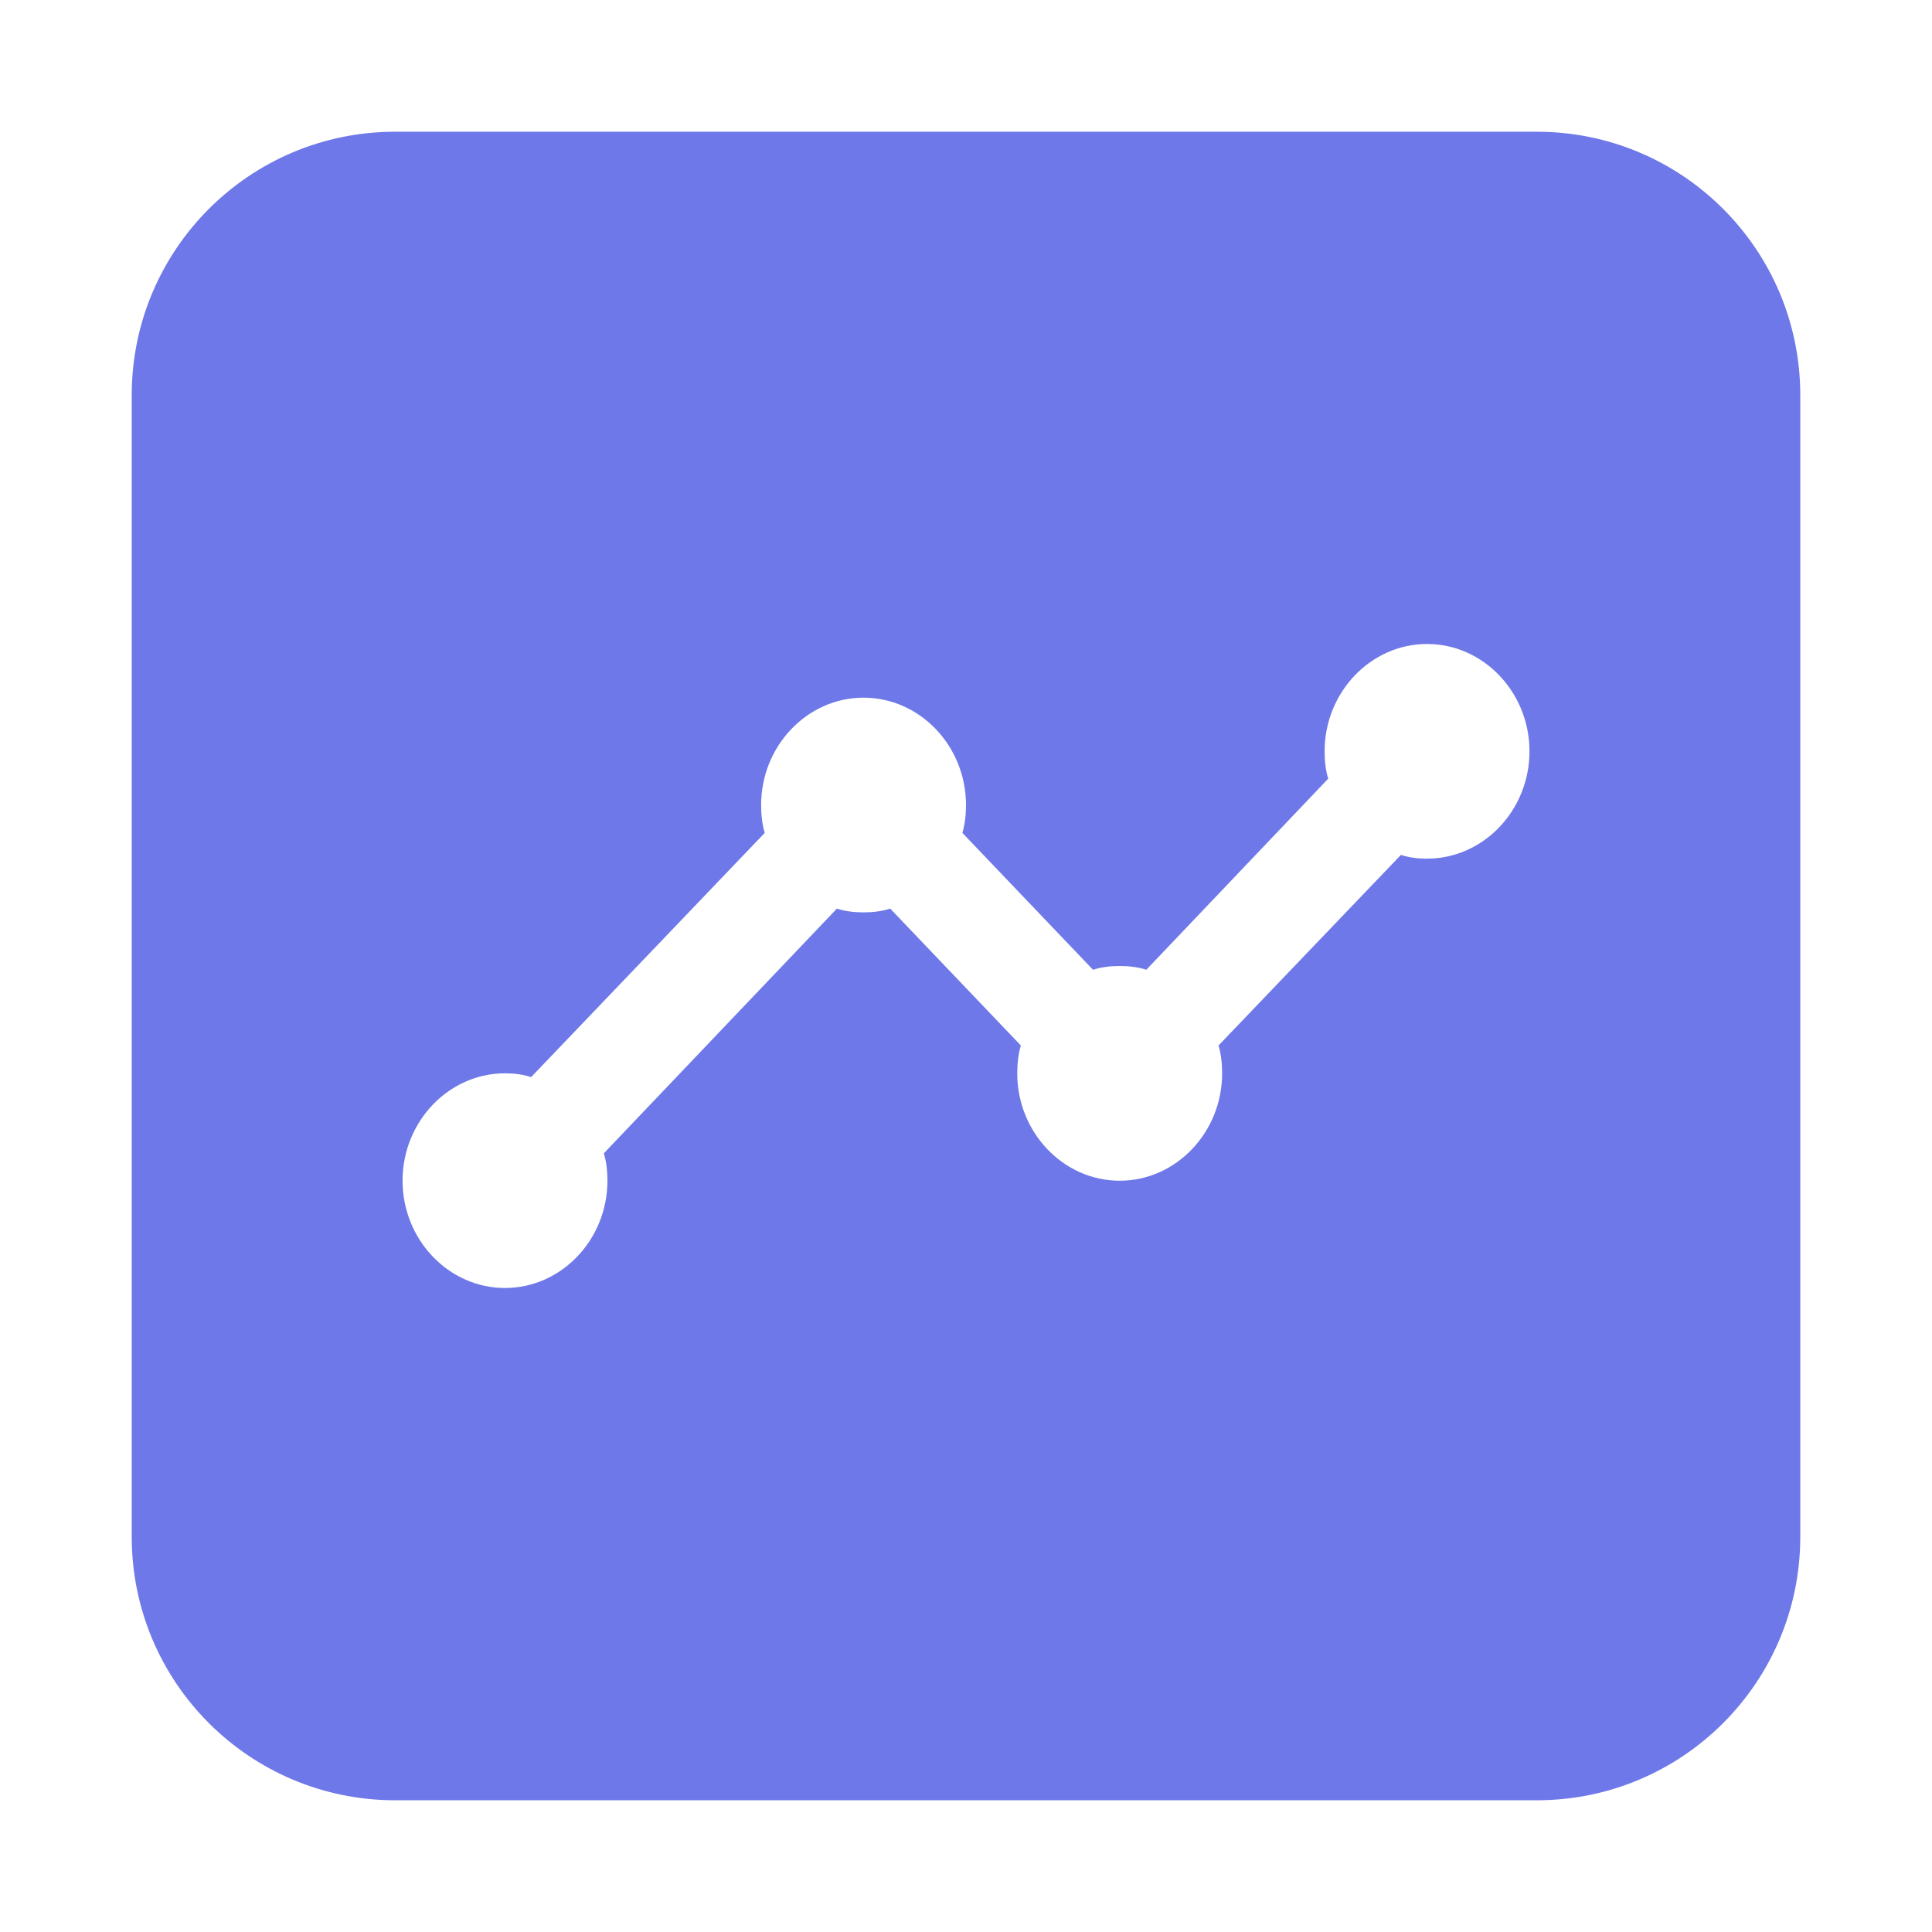
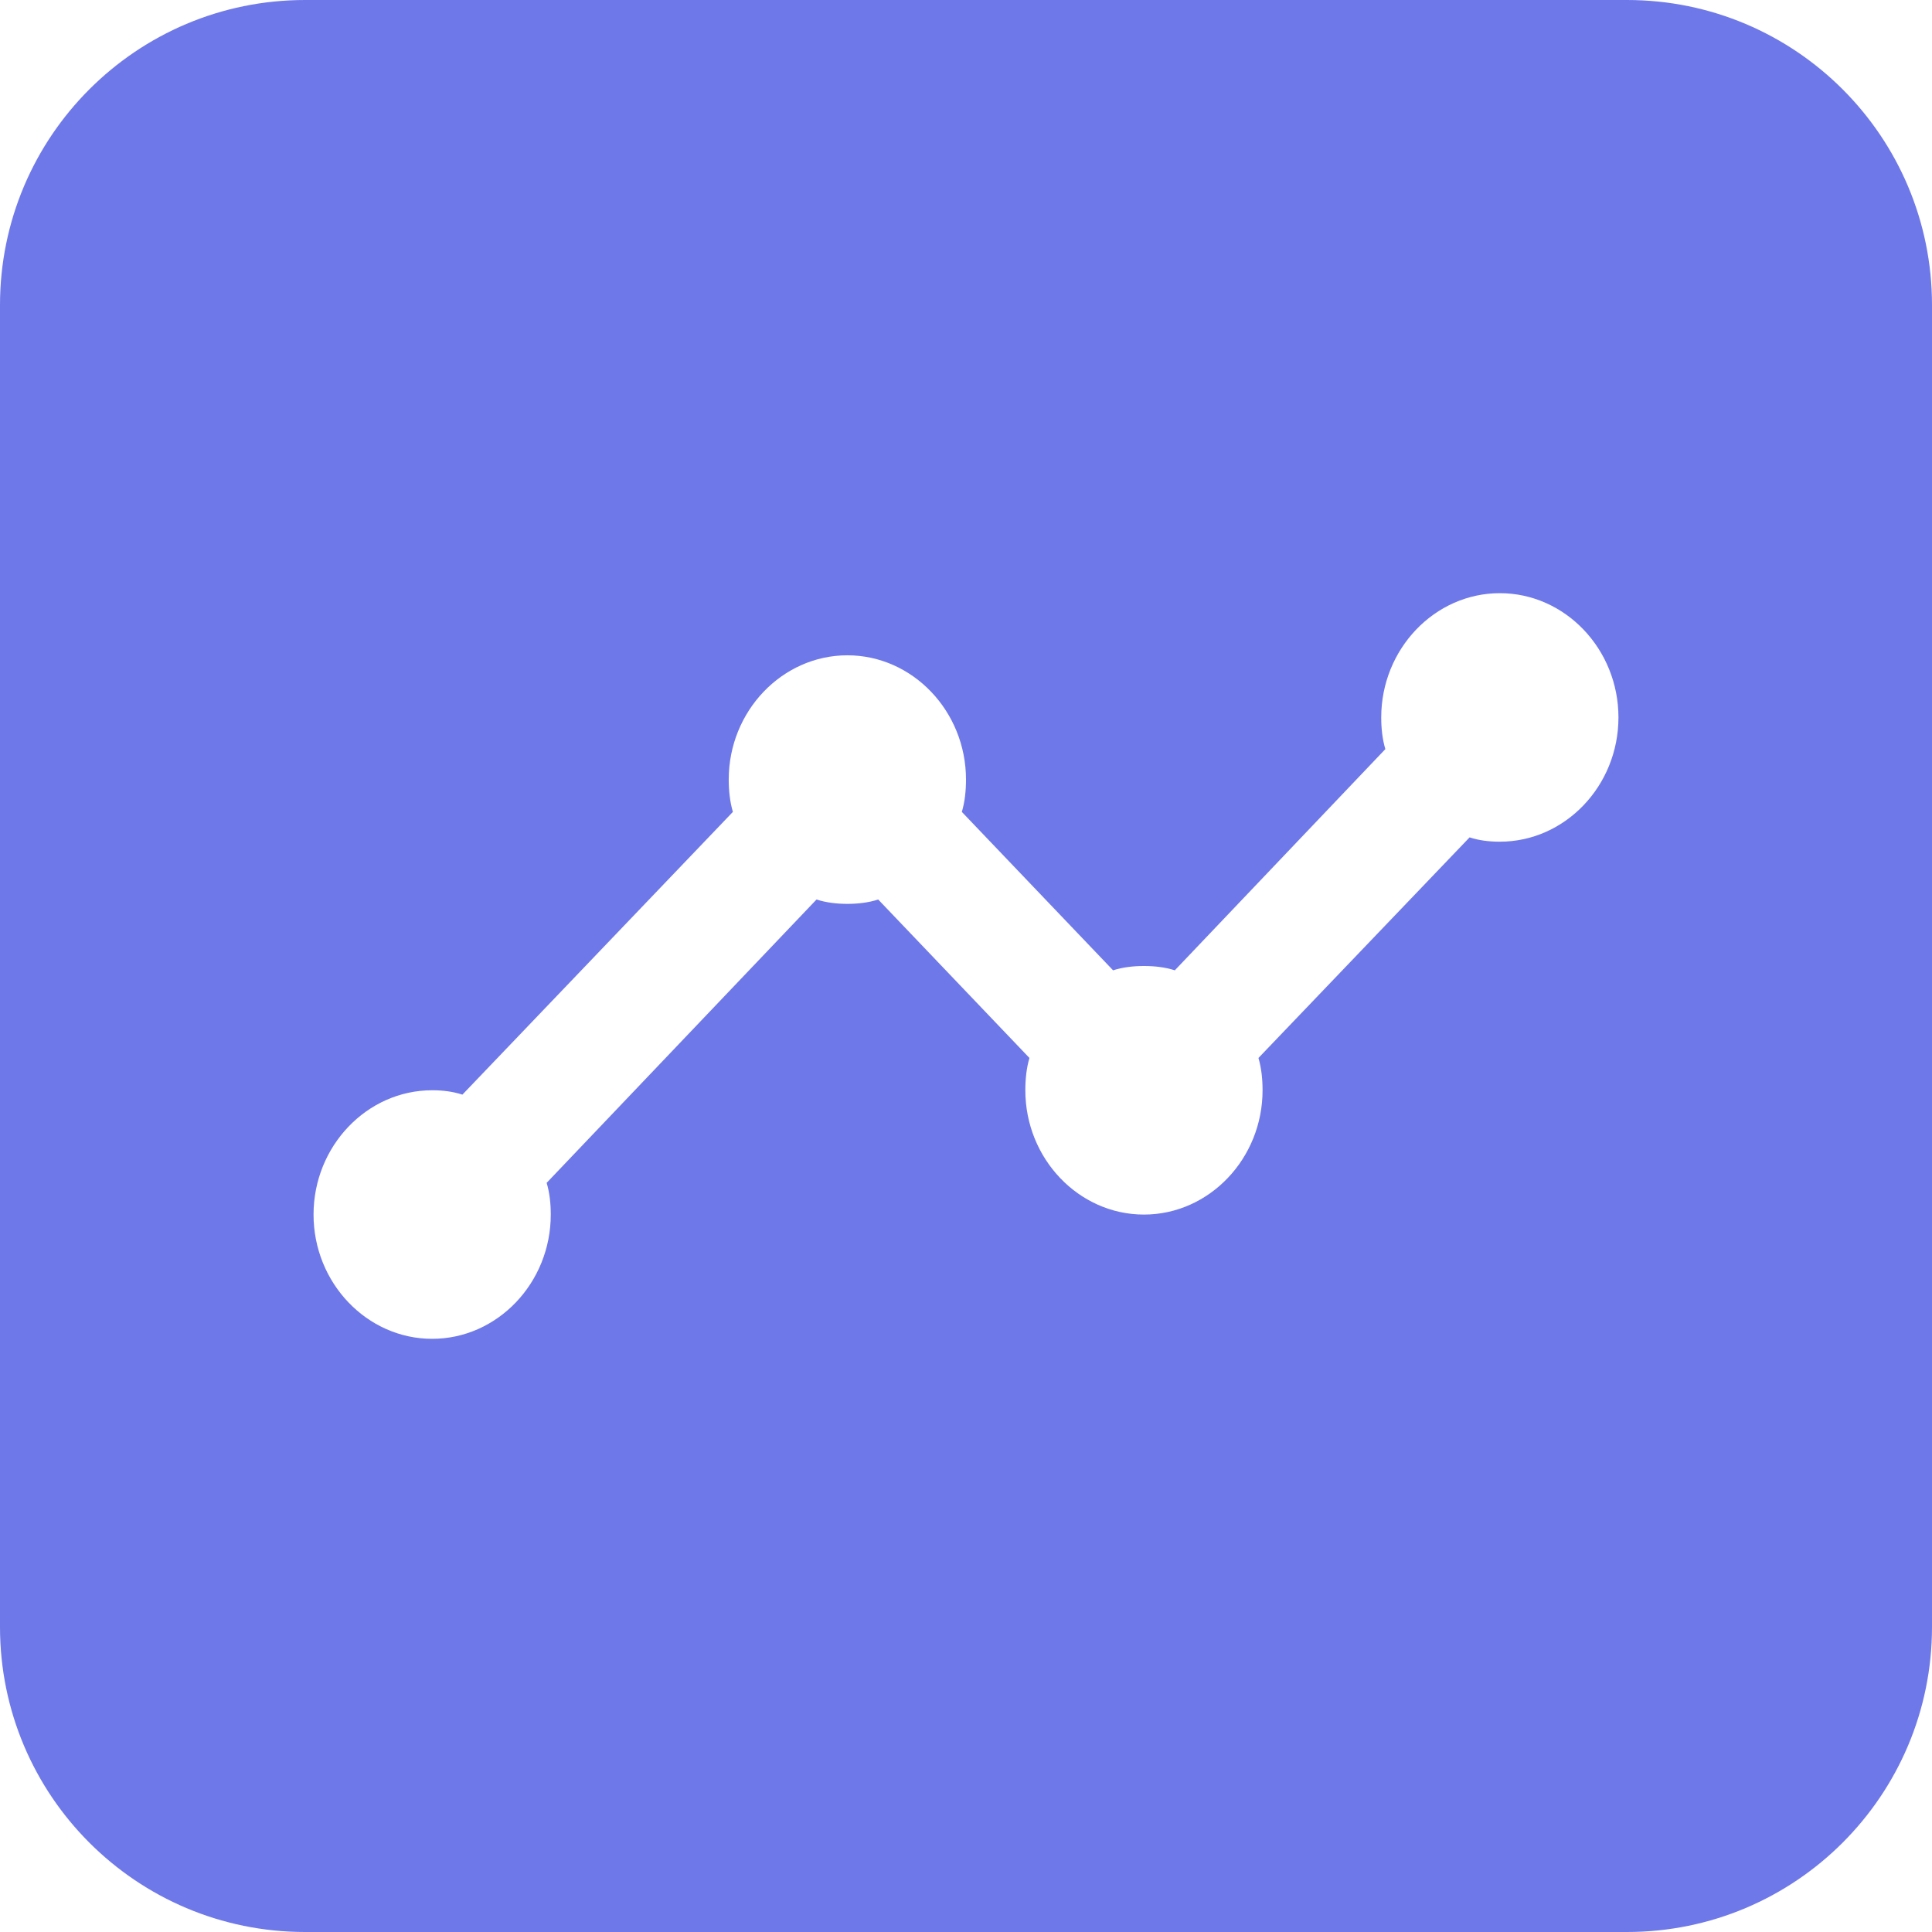
- <svg xmlns="http://www.w3.org/2000/svg" width="44" height="44" fill="none">
-   <path fill-rule="evenodd" clip-rule="evenodd" d="M9 3C5.686 3 3 5.686 3 9v26c0 3.314 2.686 6 6 6h26c3.314 0 6-2.686 6-6V9c0-3.314-2.686-6-6-6H9Zm23.5 16.555c1.283 0 2.333-1.1 2.333-2.444 0-1.345-1.05-2.445-2.333-2.445-1.283 0-2.333 1.1-2.333 2.445 0 .22.023.428.082.623l-4.142 4.351C25.92 22.024 25.71 22 25.5 22c-.21 0-.42.024-.607.086l-2.975-3.117c.058-.196.082-.416.082-.636 0-1.344-1.05-2.444-2.333-2.444-1.283 0-2.333 1.1-2.333 2.444 0 .22.023.44.082.636l-5.32 5.561c-.187-.061-.385-.086-.595-.086-1.283 0-2.333 1.1-2.333 2.445 0 1.344 1.05 2.444 2.333 2.444 1.283 0 2.333-1.1 2.333-2.444 0-.22-.023-.428-.082-.623l5.308-5.573c.187.061.397.086.607.086.21 0 .42-.025.607-.086l2.975 3.117c-.058.196-.082.415-.082.635 0 1.345 1.05 2.445 2.333 2.445 1.283 0 2.333-1.1 2.333-2.445 0-.22-.023-.44-.082-.635L31.905 19.47c.187.061.385.086.595.086Z" fill="#6E78E8" />
+ <svg xmlns="http://www.w3.org/2000/svg" width="38" height="38" viewBox="0 0 38 38" fill="none">
+   <path fill-rule="evenodd" clip-rule="evenodd" d="M6 0C2.686 0 0 2.686 0 6V32C0 35.314 2.686 38 6 38H32C35.314 38 38 35.314 38 32V6C38 2.686 35.314 0 32 0H6ZM29.5 16.555C30.783 16.555 31.833 15.456 31.833 14.111C31.833 12.767 30.783 11.667 29.5 11.667C28.217 11.667 27.167 12.767 27.167 14.111C27.167 14.331 27.19 14.539 27.248 14.734L23.107 19.085C22.92 19.024 22.71 19 22.5 19C22.29 19 22.08 19.024 21.893 19.085L18.918 15.969C18.977 15.773 19 15.553 19 15.333C19 13.989 17.95 12.889 16.667 12.889C15.383 12.889 14.333 13.989 14.333 15.333C14.333 15.553 14.357 15.773 14.415 15.969L9.095 21.53C8.908 21.469 8.71 21.444 8.5 21.444C7.217 21.444 6.167 22.544 6.167 23.889C6.167 25.233 7.217 26.333 8.5 26.333C9.783 26.333 10.833 25.233 10.833 23.889C10.833 23.669 10.81 23.461 10.752 23.265L16.06 17.692C16.247 17.753 16.457 17.778 16.667 17.778C16.877 17.778 17.087 17.753 17.273 17.692L20.248 20.809C20.19 21.004 20.167 21.224 20.167 21.444C20.167 22.789 21.217 23.889 22.5 23.889C23.783 23.889 24.833 22.789 24.833 21.444C24.833 21.224 24.81 21.004 24.752 20.809L28.905 16.47C29.092 16.531 29.29 16.555 29.5 16.555Z" fill="#6E78E8" />
</svg>
